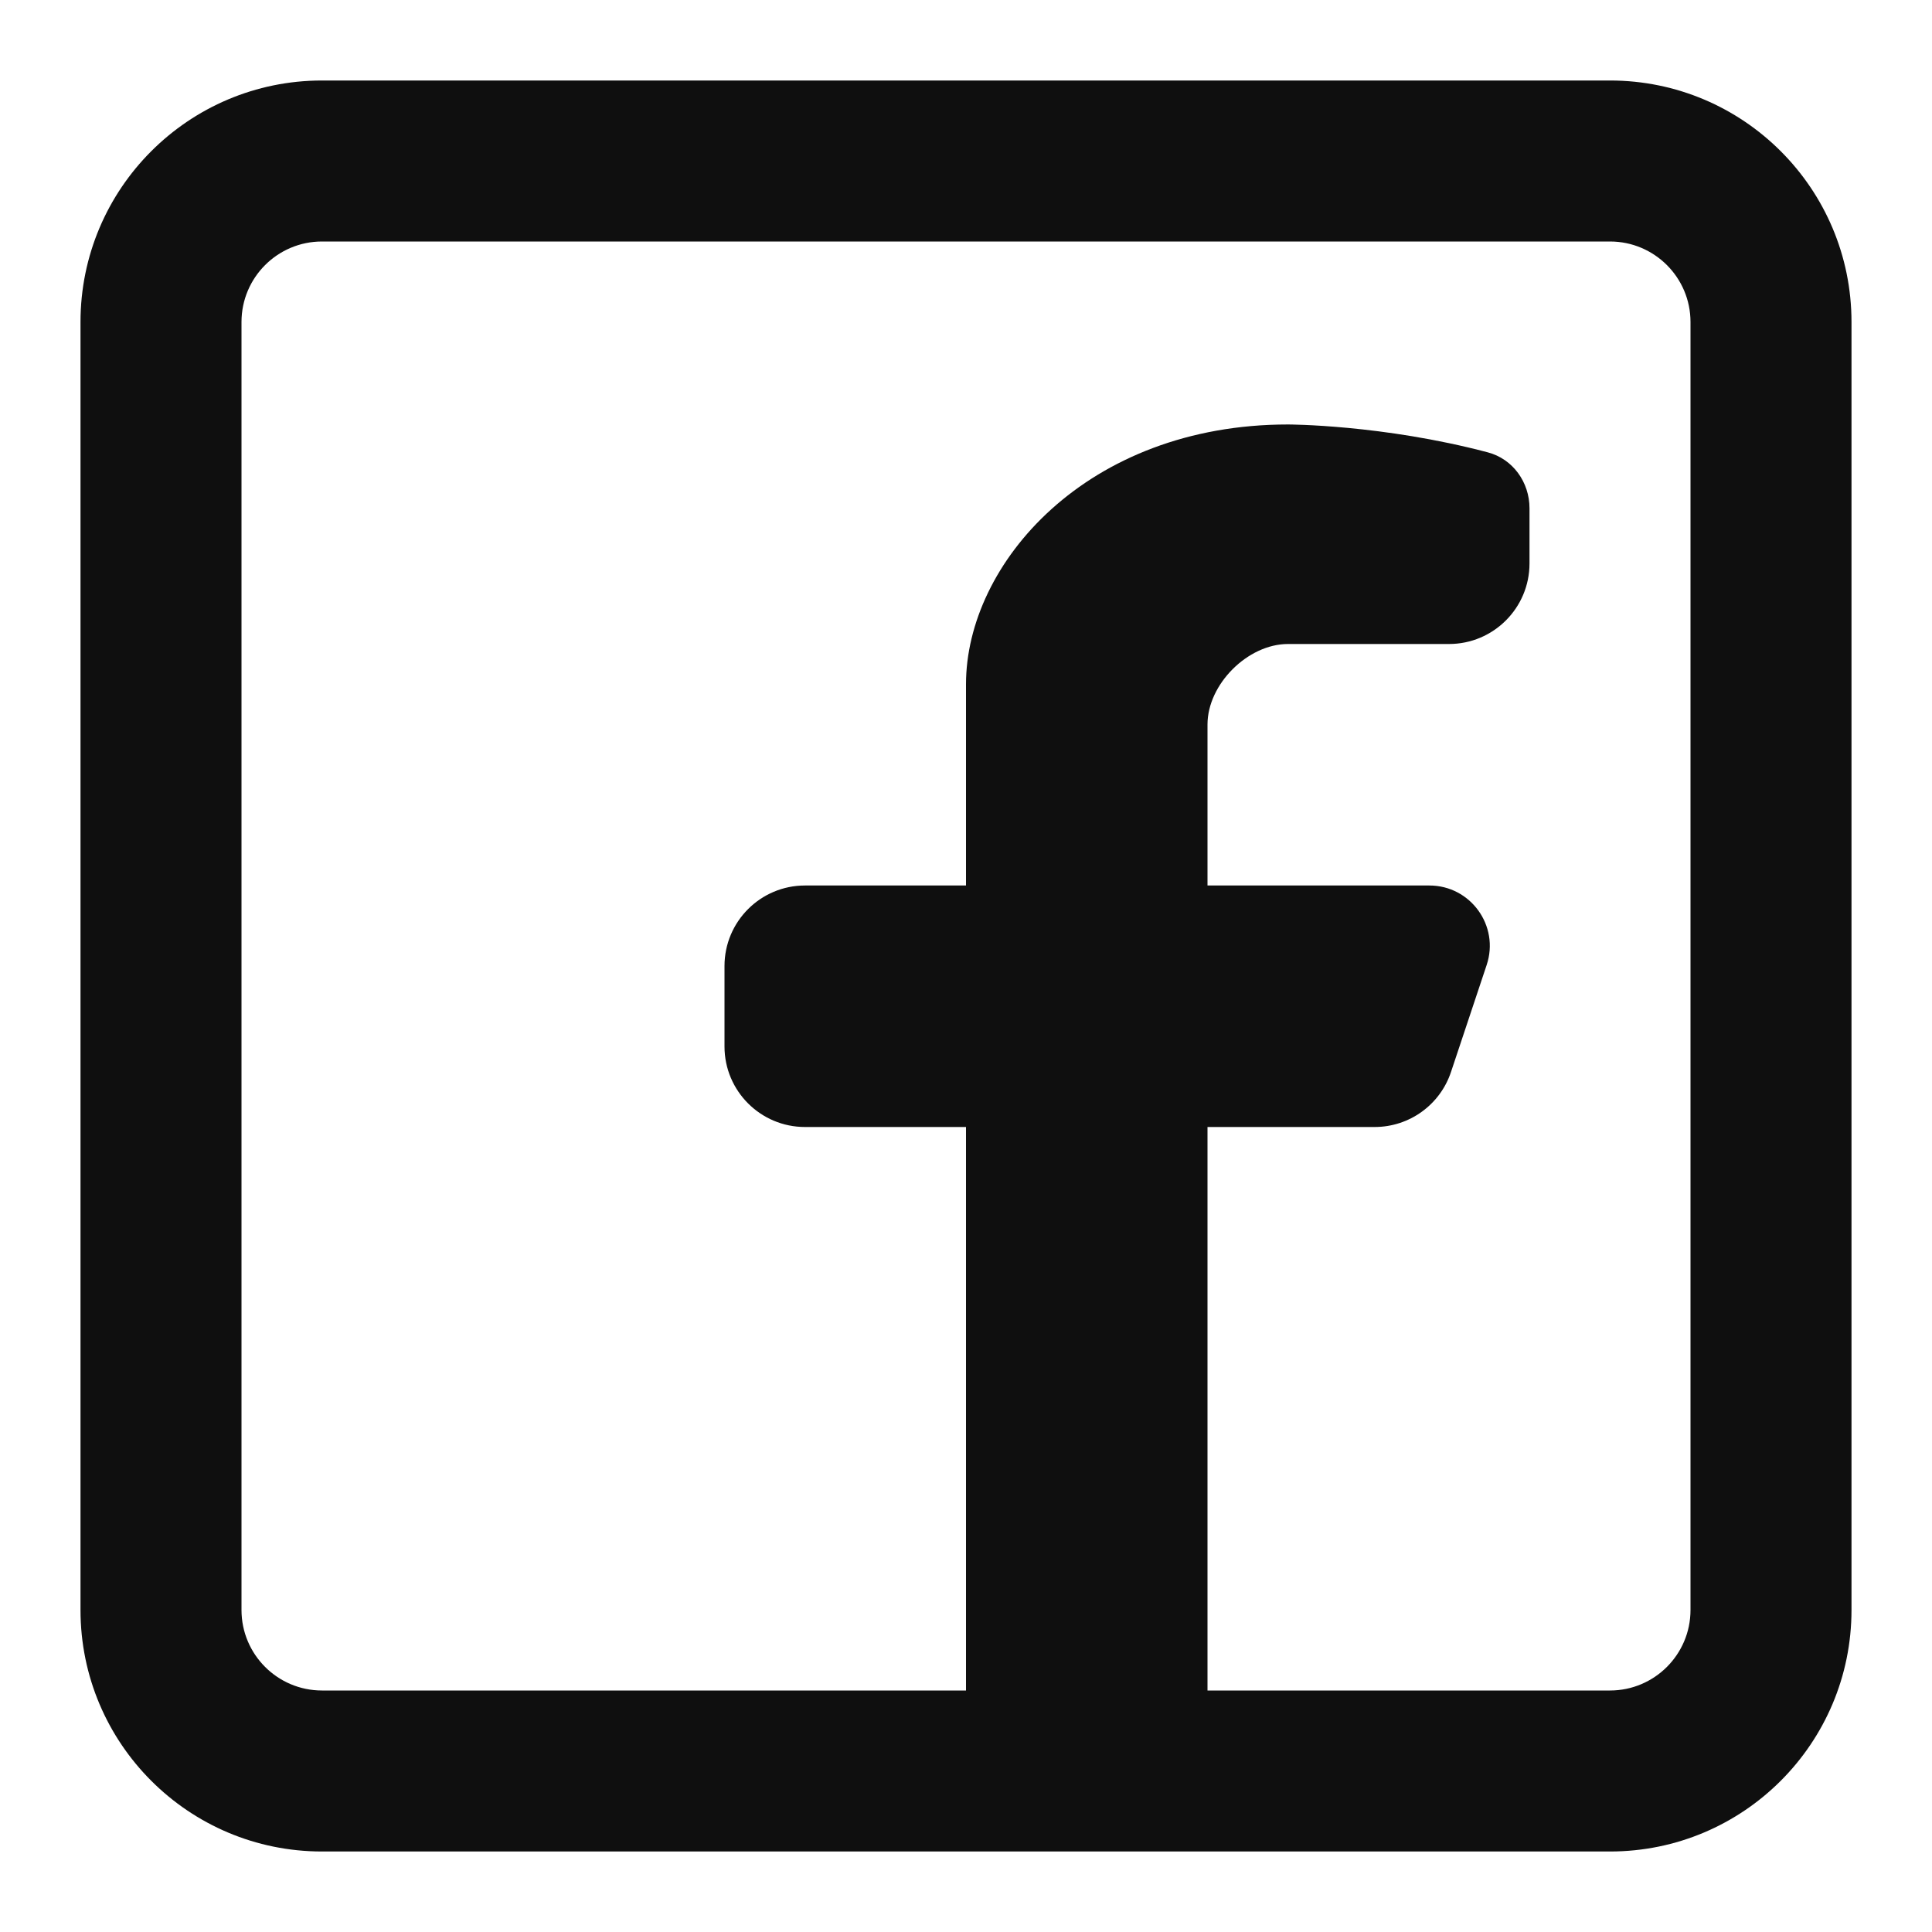
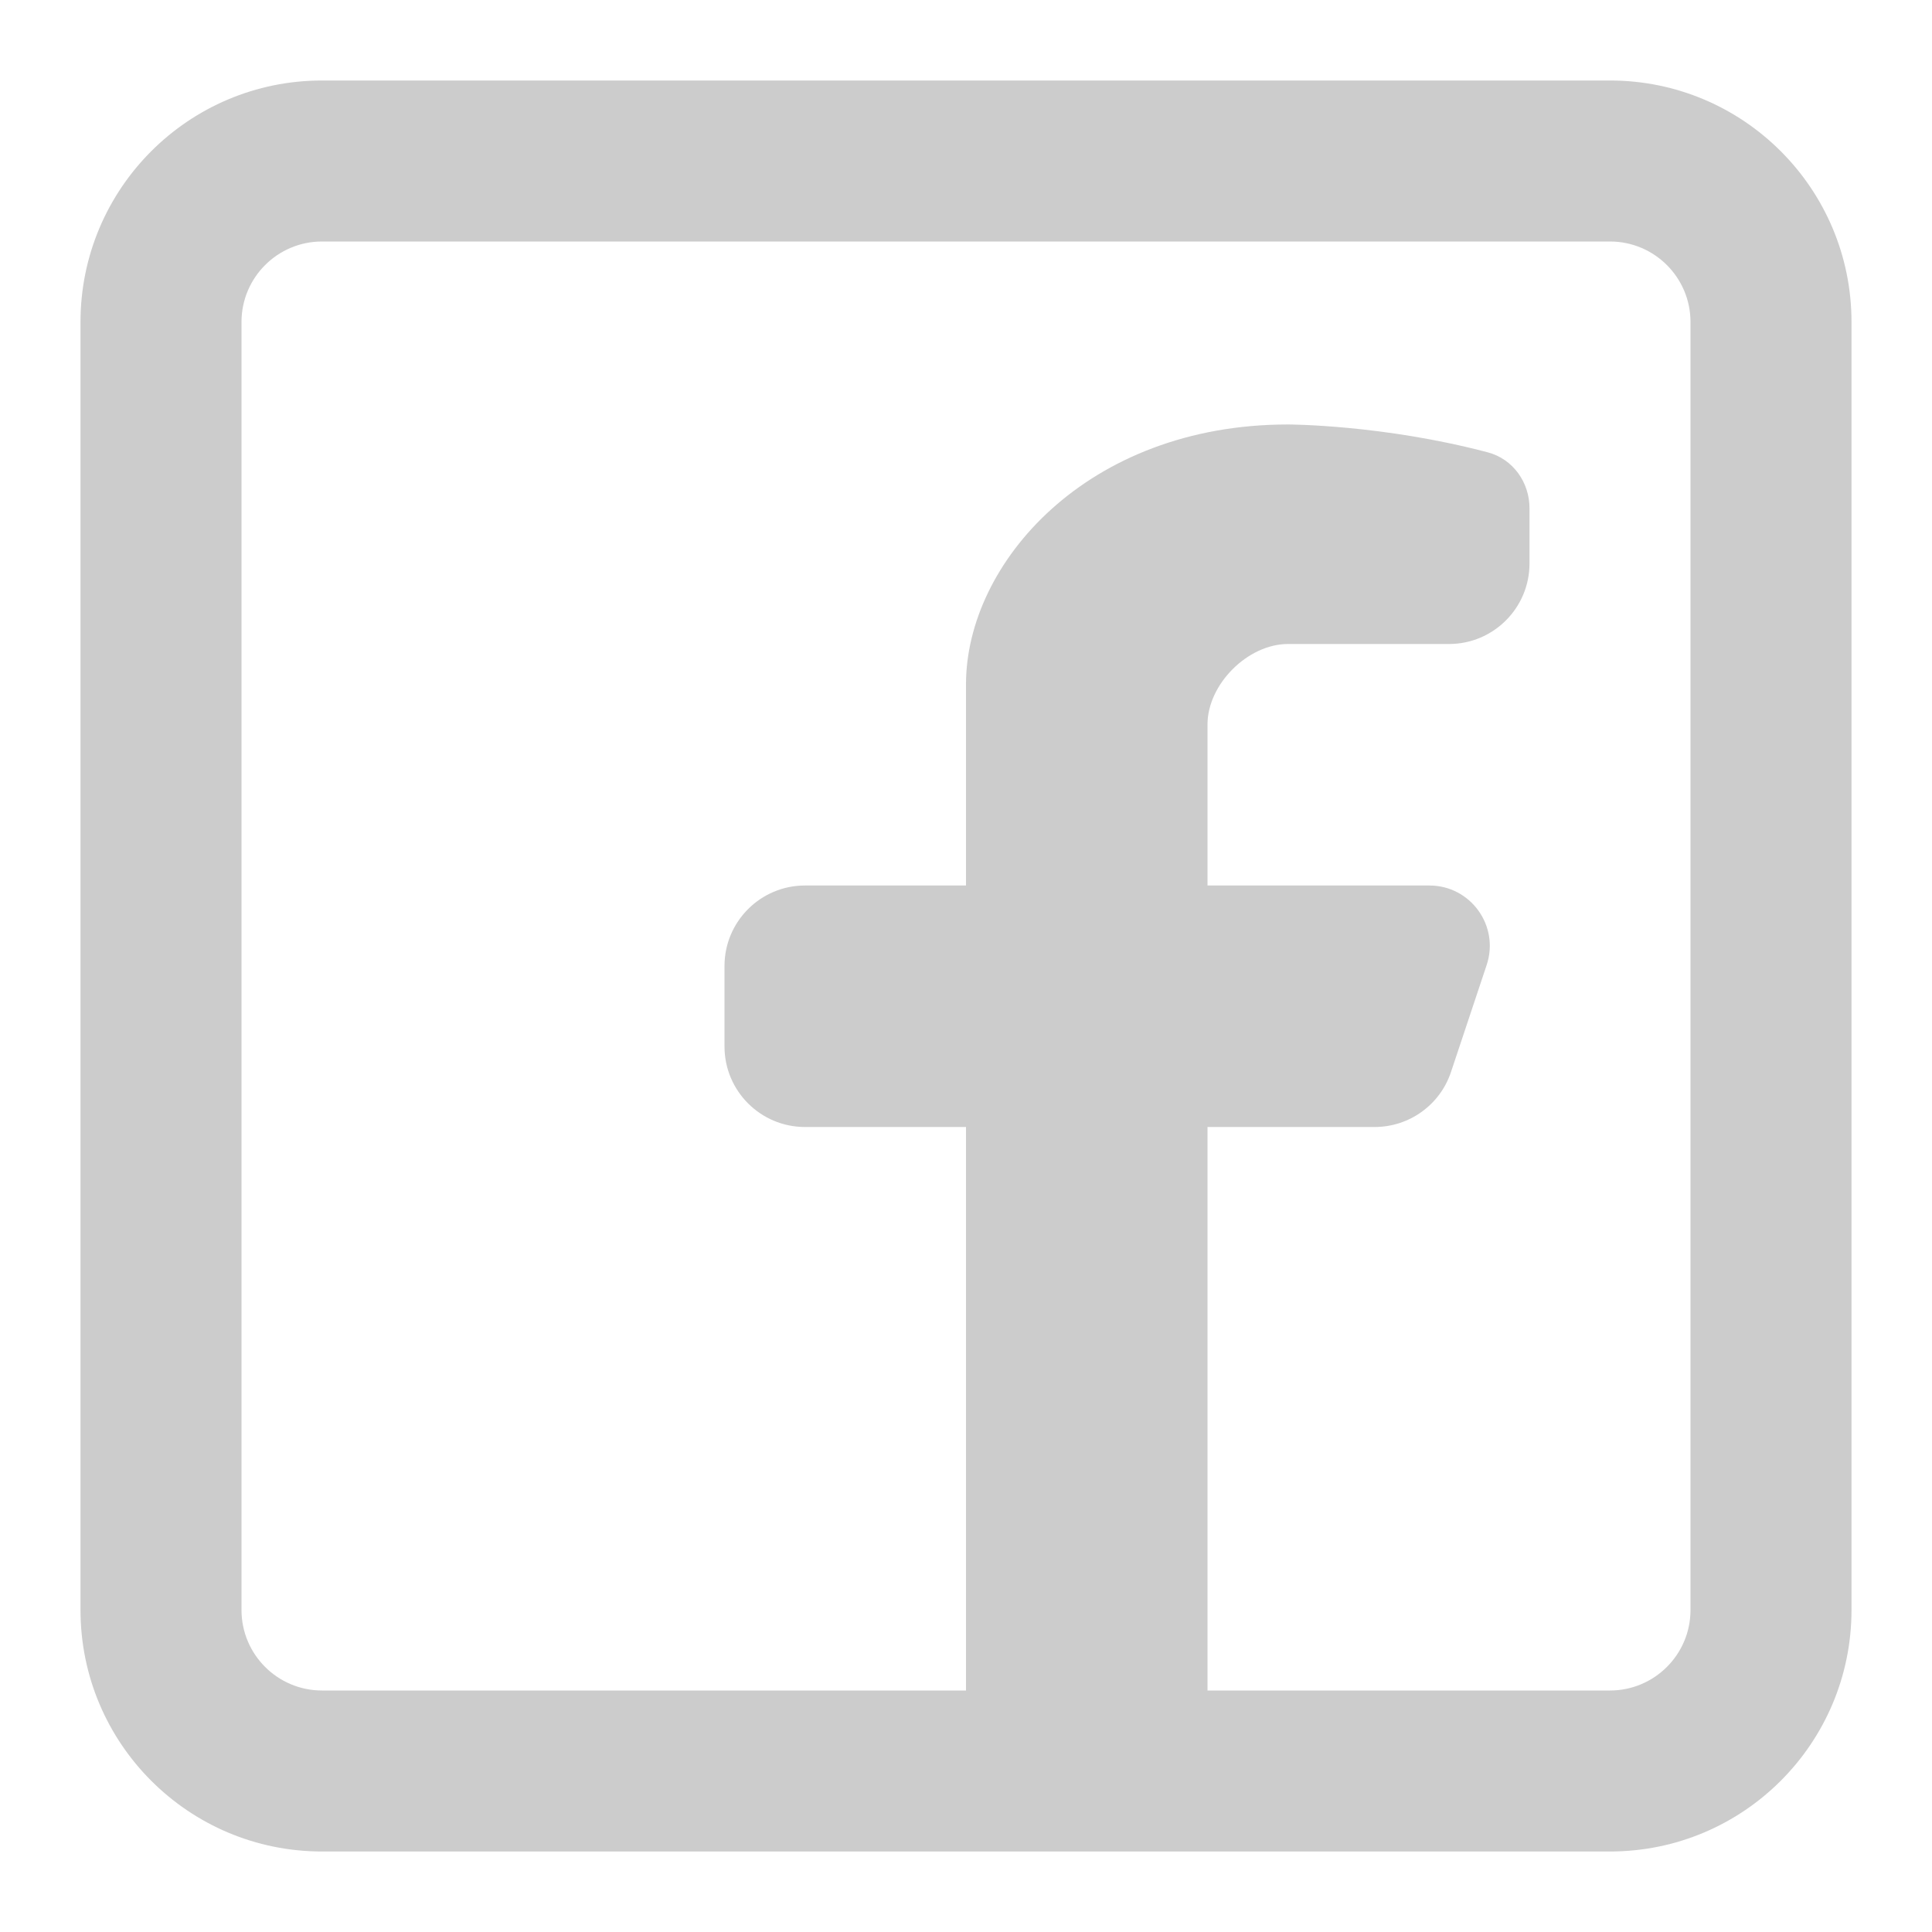
<svg xmlns="http://www.w3.org/2000/svg" width="800px" height="800px" viewBox="0 0 24 24" fill="none">
-   <path fill-rule="evenodd" clip-rule="evenodd" d="M20 1C21.657 1 23 2.343 23 4V20C23 21.657 21.657 23 20 23H4C2.343 23 1 21.657 1 20V4C1 2.343 2.343 1 4 1H20ZM20 3C20.552 3 21 3.448 21 4V20C21 20.552 20.552 21 20 21H15V14H17.076C17.507 14 17.889 13.725 18.025 13.316L18.468 11.987C18.63 11.501 18.268 11 17.756 11H15V9C15 8.5 15.5 8 16 8H18C18.552 8 19 7.552 19 7V6.314C19 5.991 18.794 5.701 18.481 5.619C17.171 5.273 16 5.273 16 5.273C13.5 5.273 12 7 12 8.5V11H10C9.448 11 9 11.448 9 12V13C9 13.552 9.448 14 10 14H12V21H4C3.448 21 3 20.552 3 20V4C3 3.448 3.448 3 4 3H20Z" fill="#0F0F0F" />
+   <path fill-rule="evenodd" clip-rule="evenodd" d="M20 1C21.657 1 23 2.343 23 4V20C23 21.657 21.657 23 20 23H4C2.343 23 1 21.657 1 20V4C1 2.343 2.343 1 4 1H20ZM20 3C20.552 3 21 3.448 21 4V20C21 20.552 20.552 21 20 21H15V14H17.076C17.507 14 17.889 13.725 18.025 13.316L18.468 11.987C18.63 11.501 18.268 11 17.756 11H15V9C15 8.5 15.5 8 16 8H18C18.552 8 19 7.552 19 7V6.314C19 5.991 18.794 5.701 18.481 5.619C17.171 5.273 16 5.273 16 5.273C13.5 5.273 12 7 12 8.5V11H10C9.448 11 9 11.448 9 12V13C9 13.552 9.448 14 10 14H12V21H4C3.448 21 3 20.552 3 20V4C3 3.448 3.448 3 4 3H20Z" fill="#CCCCCC" />
</svg>
